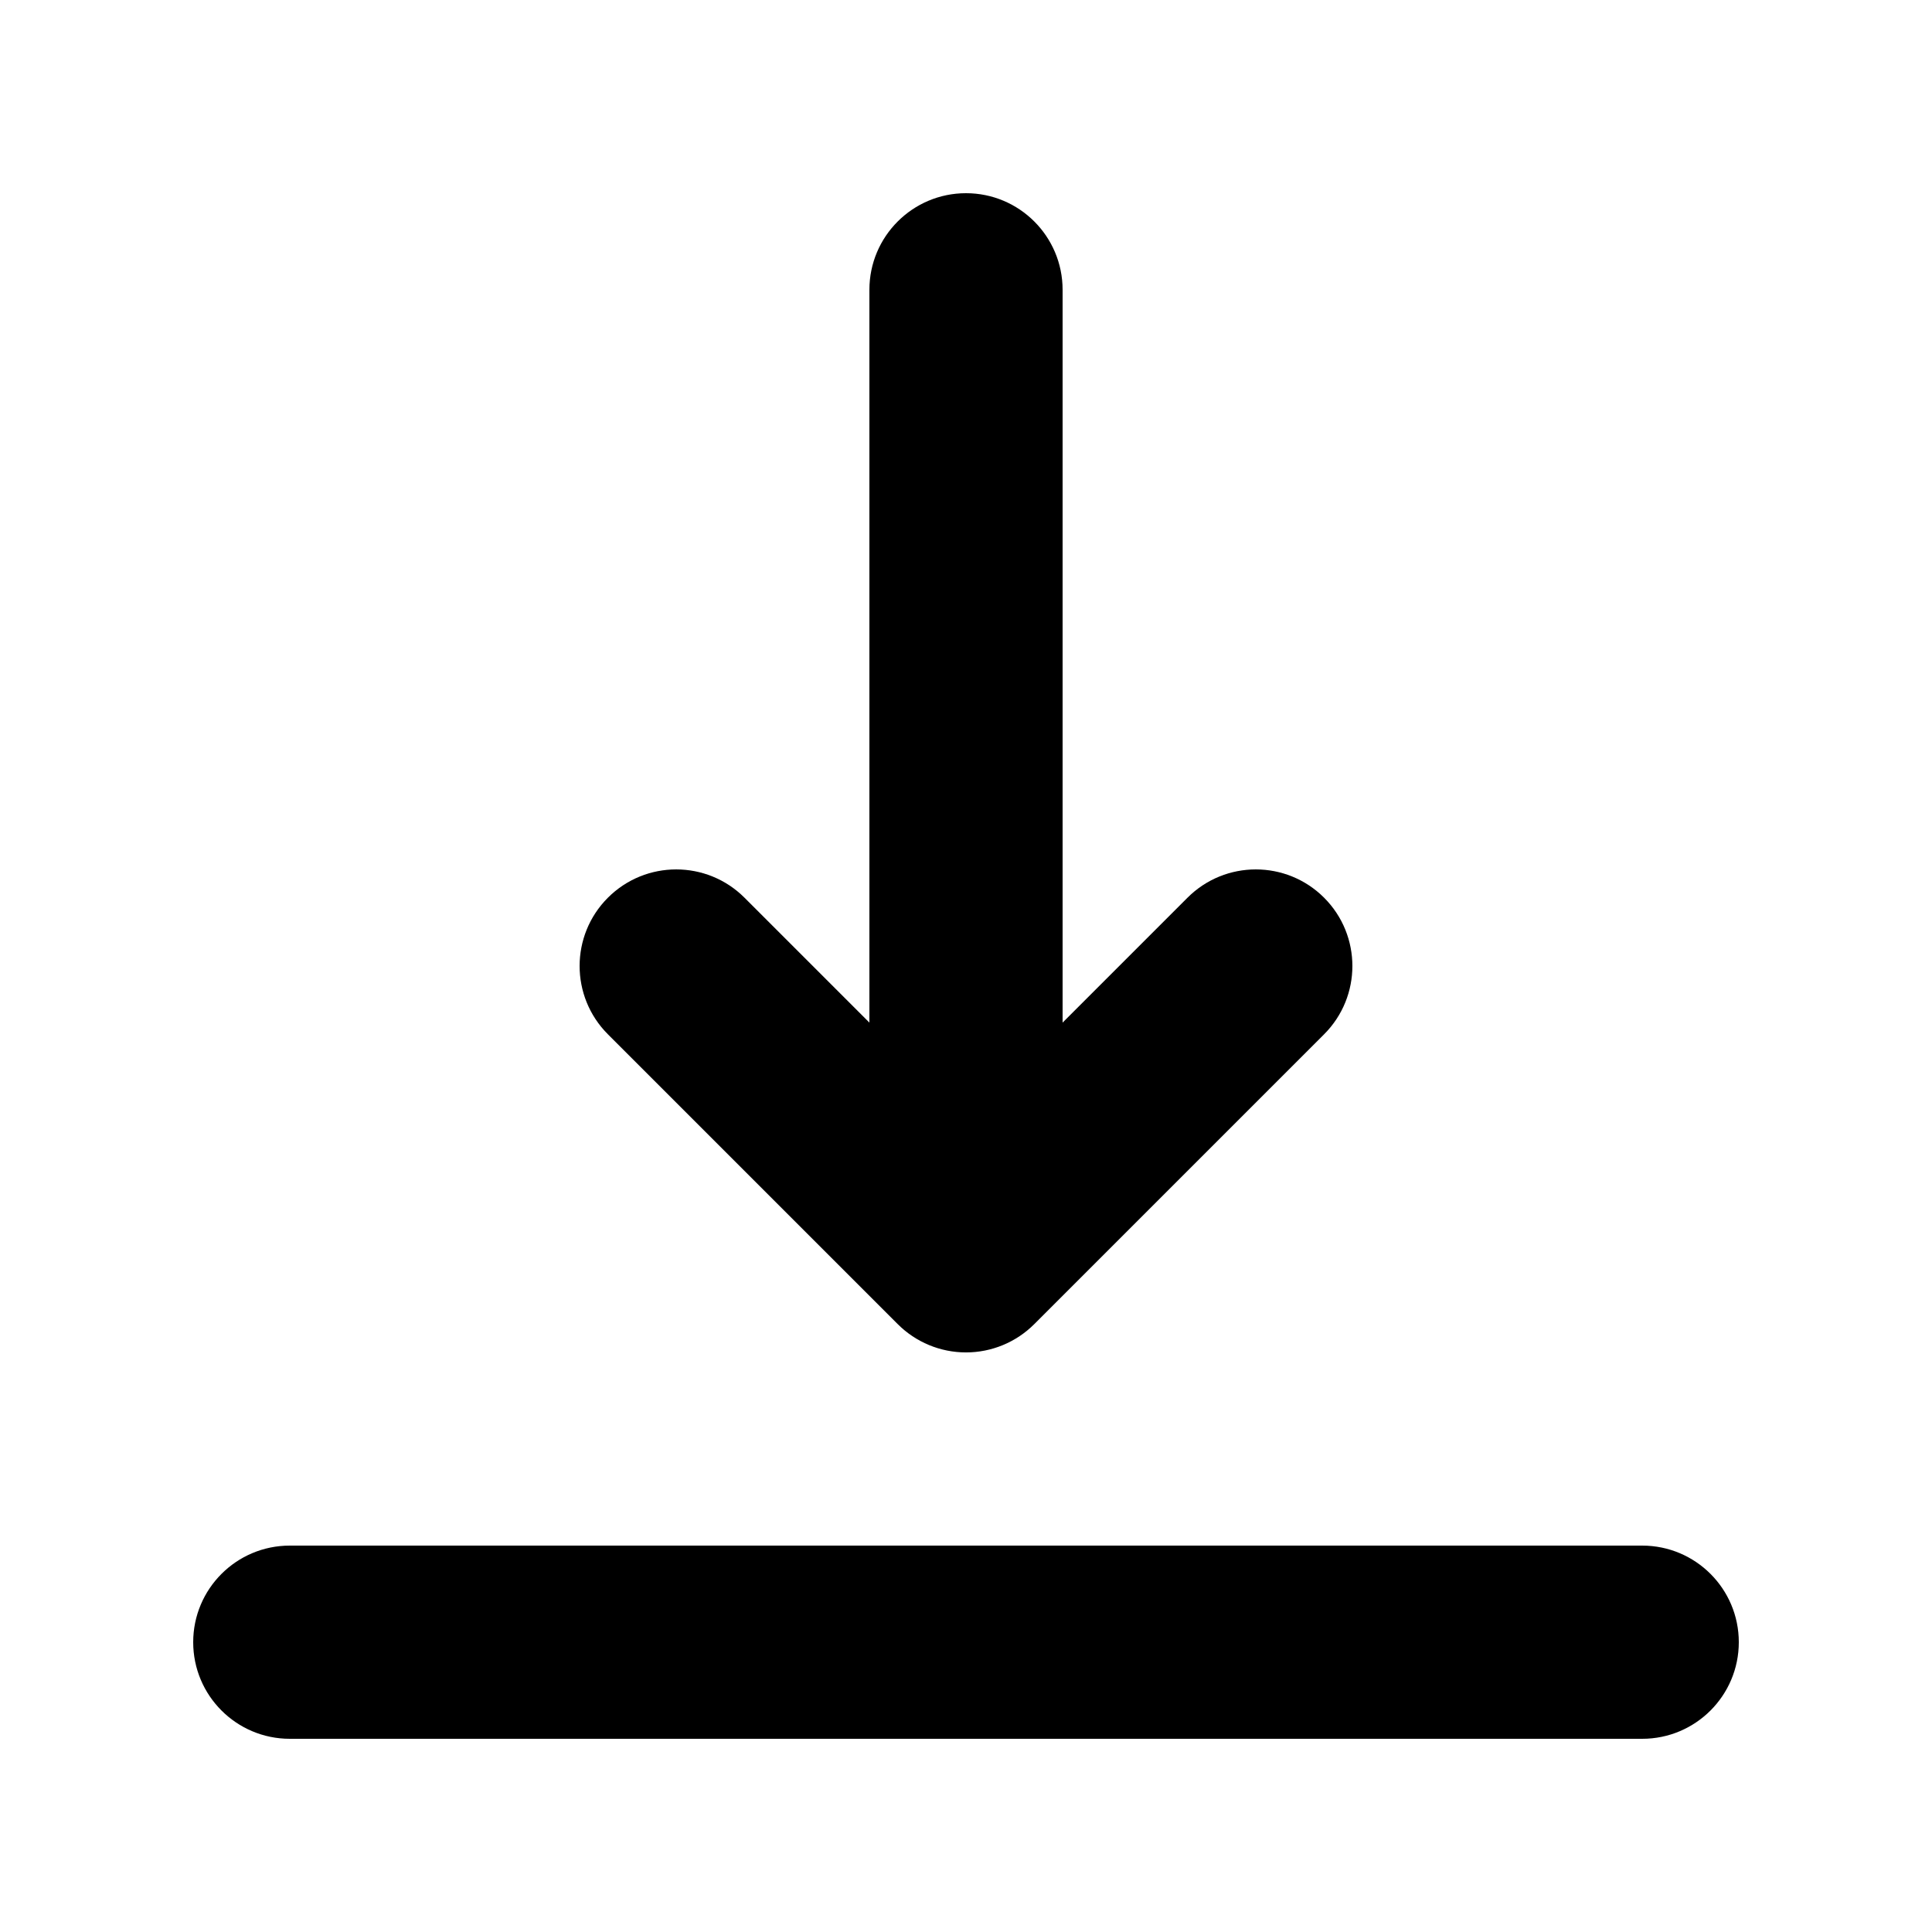
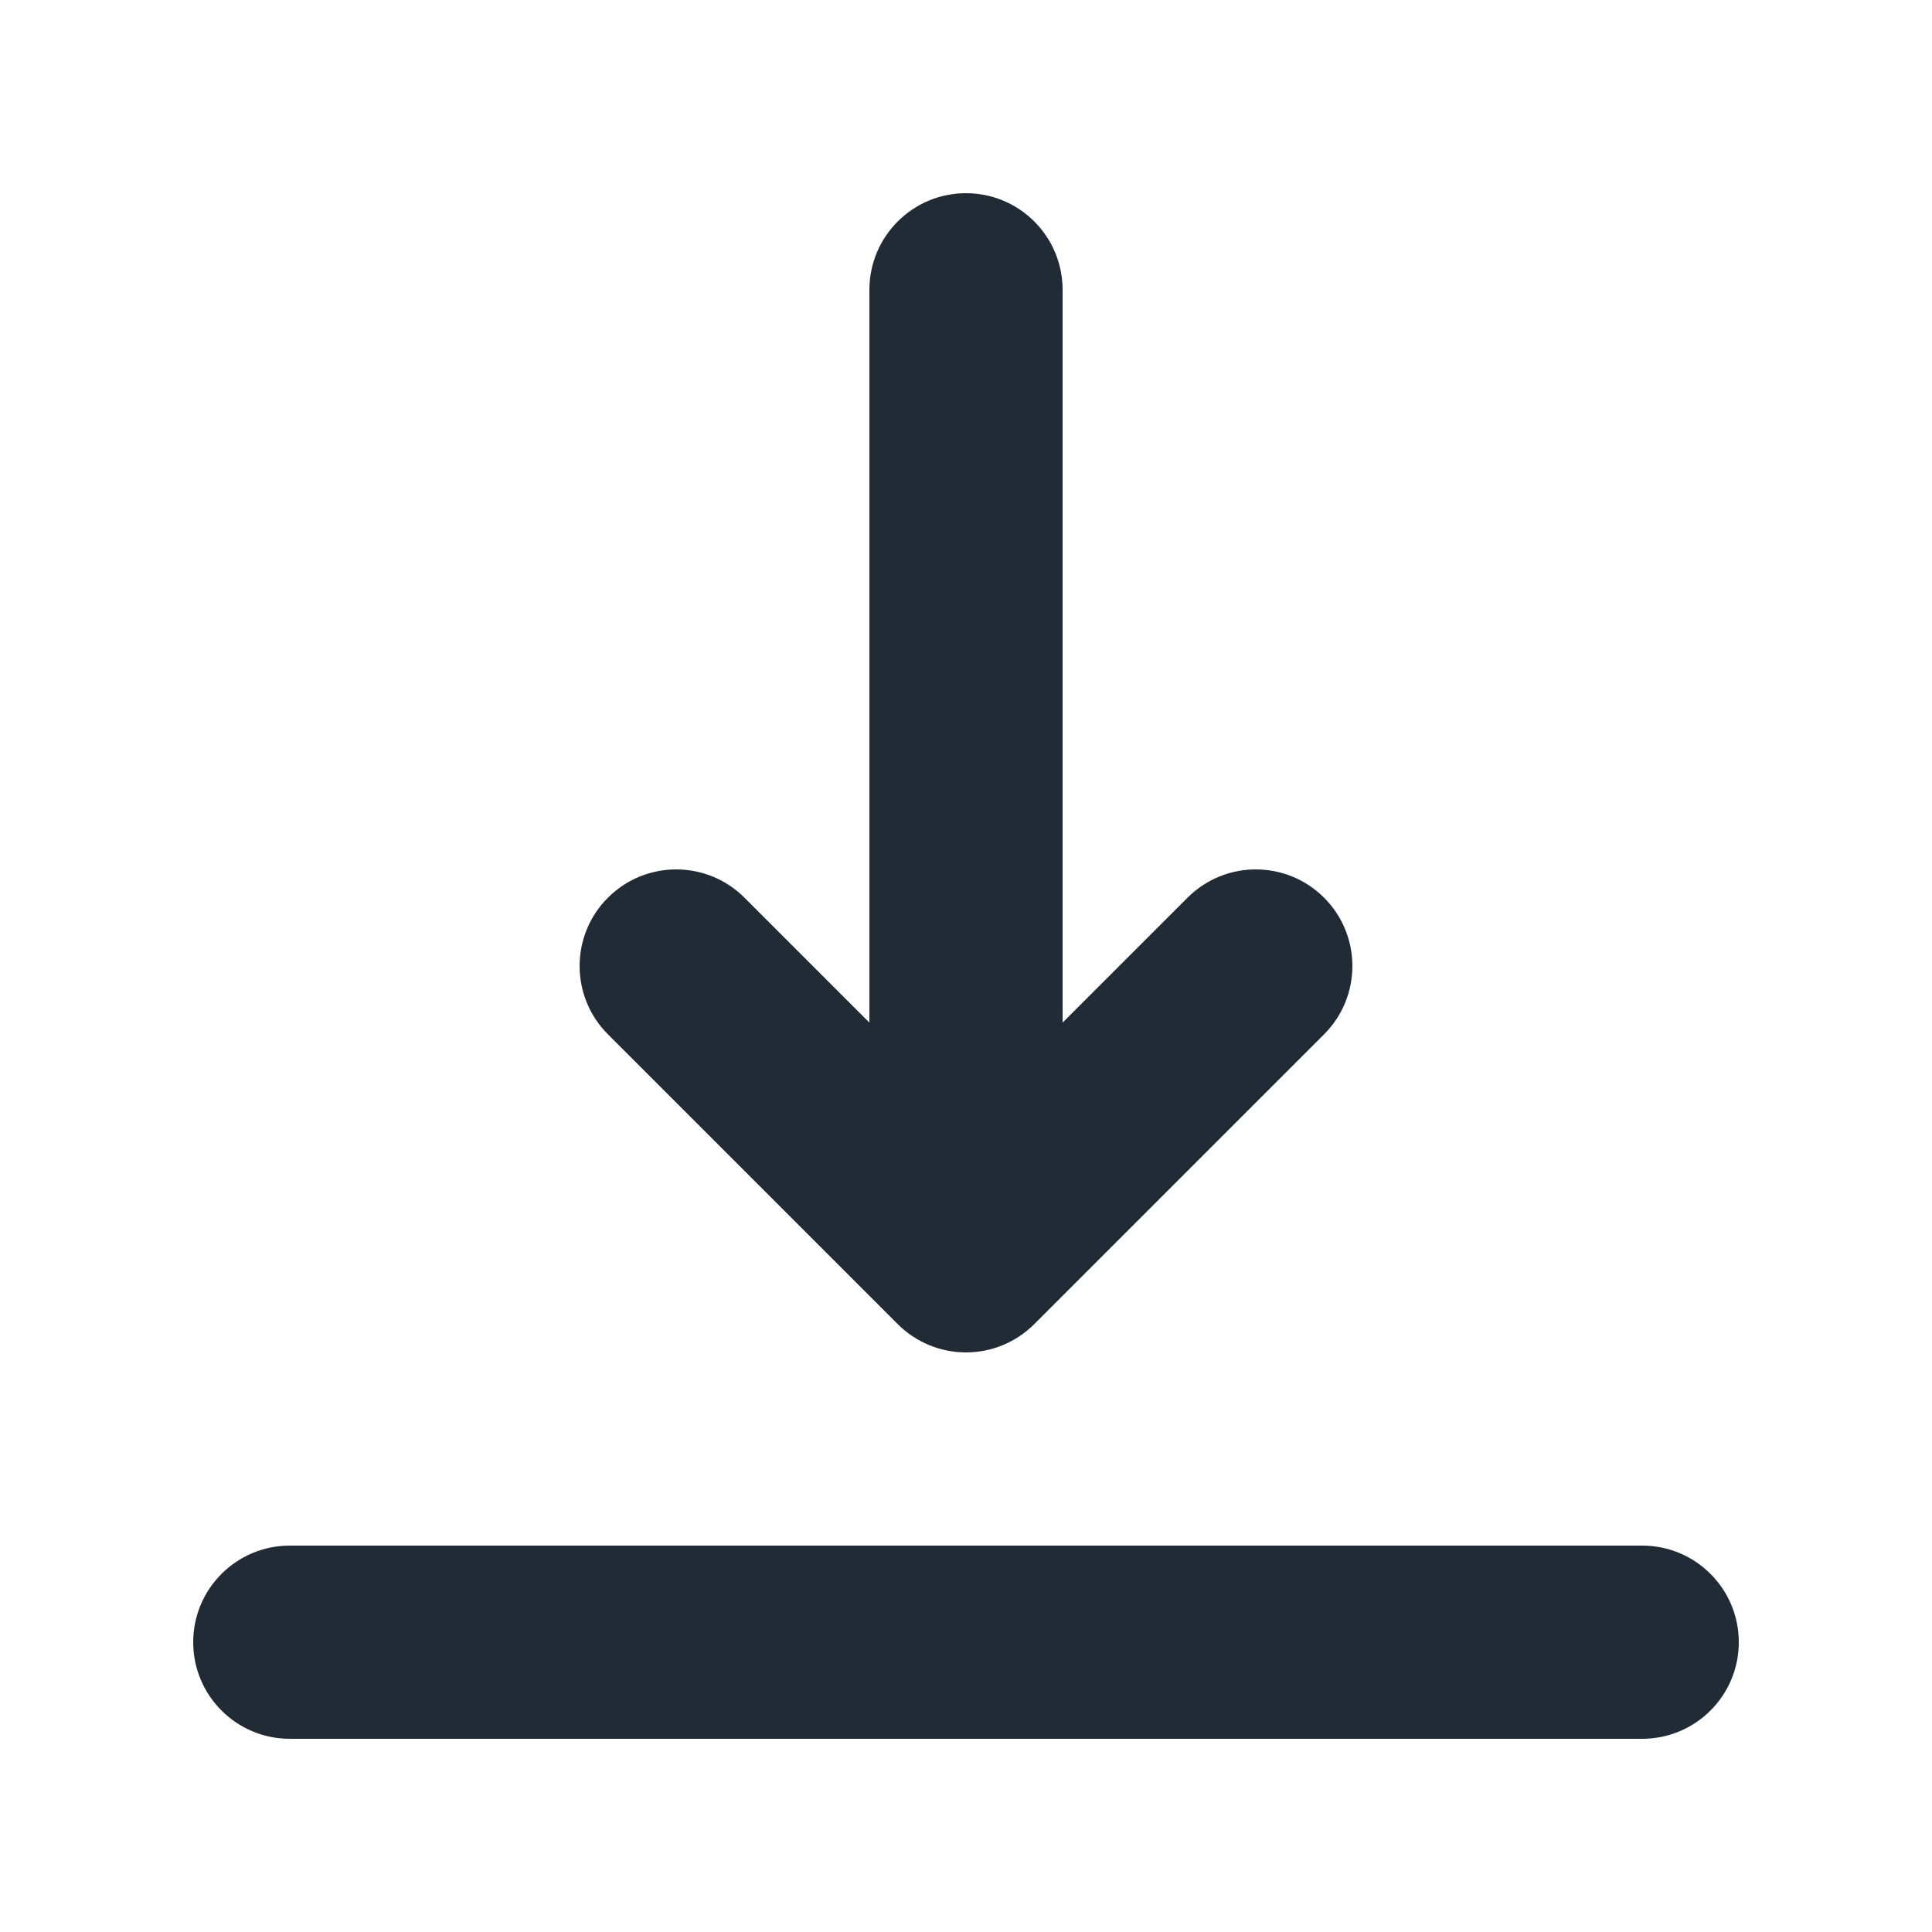
<svg xmlns="http://www.w3.org/2000/svg" viewBox="0 0 20 20">
-   <path d="M9.293 13.707l-3-3a.999.999 0 1 1 1.414-1.414L9 10.586V3a1 1 0 1 1 2 0v7.586l1.293-1.293a.999.999 0 1 1 1.414 1.414l-3 3a.999.999 0 0 1-1.414 0zM17 16a1 1 0 1 1 0 2H3a1 1 0 1 1 0-2h14z" />
+   <path d="M9.293 13.707l-3-3a.999.999 0 1 1 1.414-1.414L9 10.586V3a1 1 0 1 1 2 0v7.586l1.293-1.293a.999.999 0 1 1 1.414 1.414l-3 3a.999.999 0 0 1-1.414 0zM17 16a1 1 0 1 1 0 2H3a1 1 0 1 1 0-2h14z" fill="#212B36" />
</svg>
